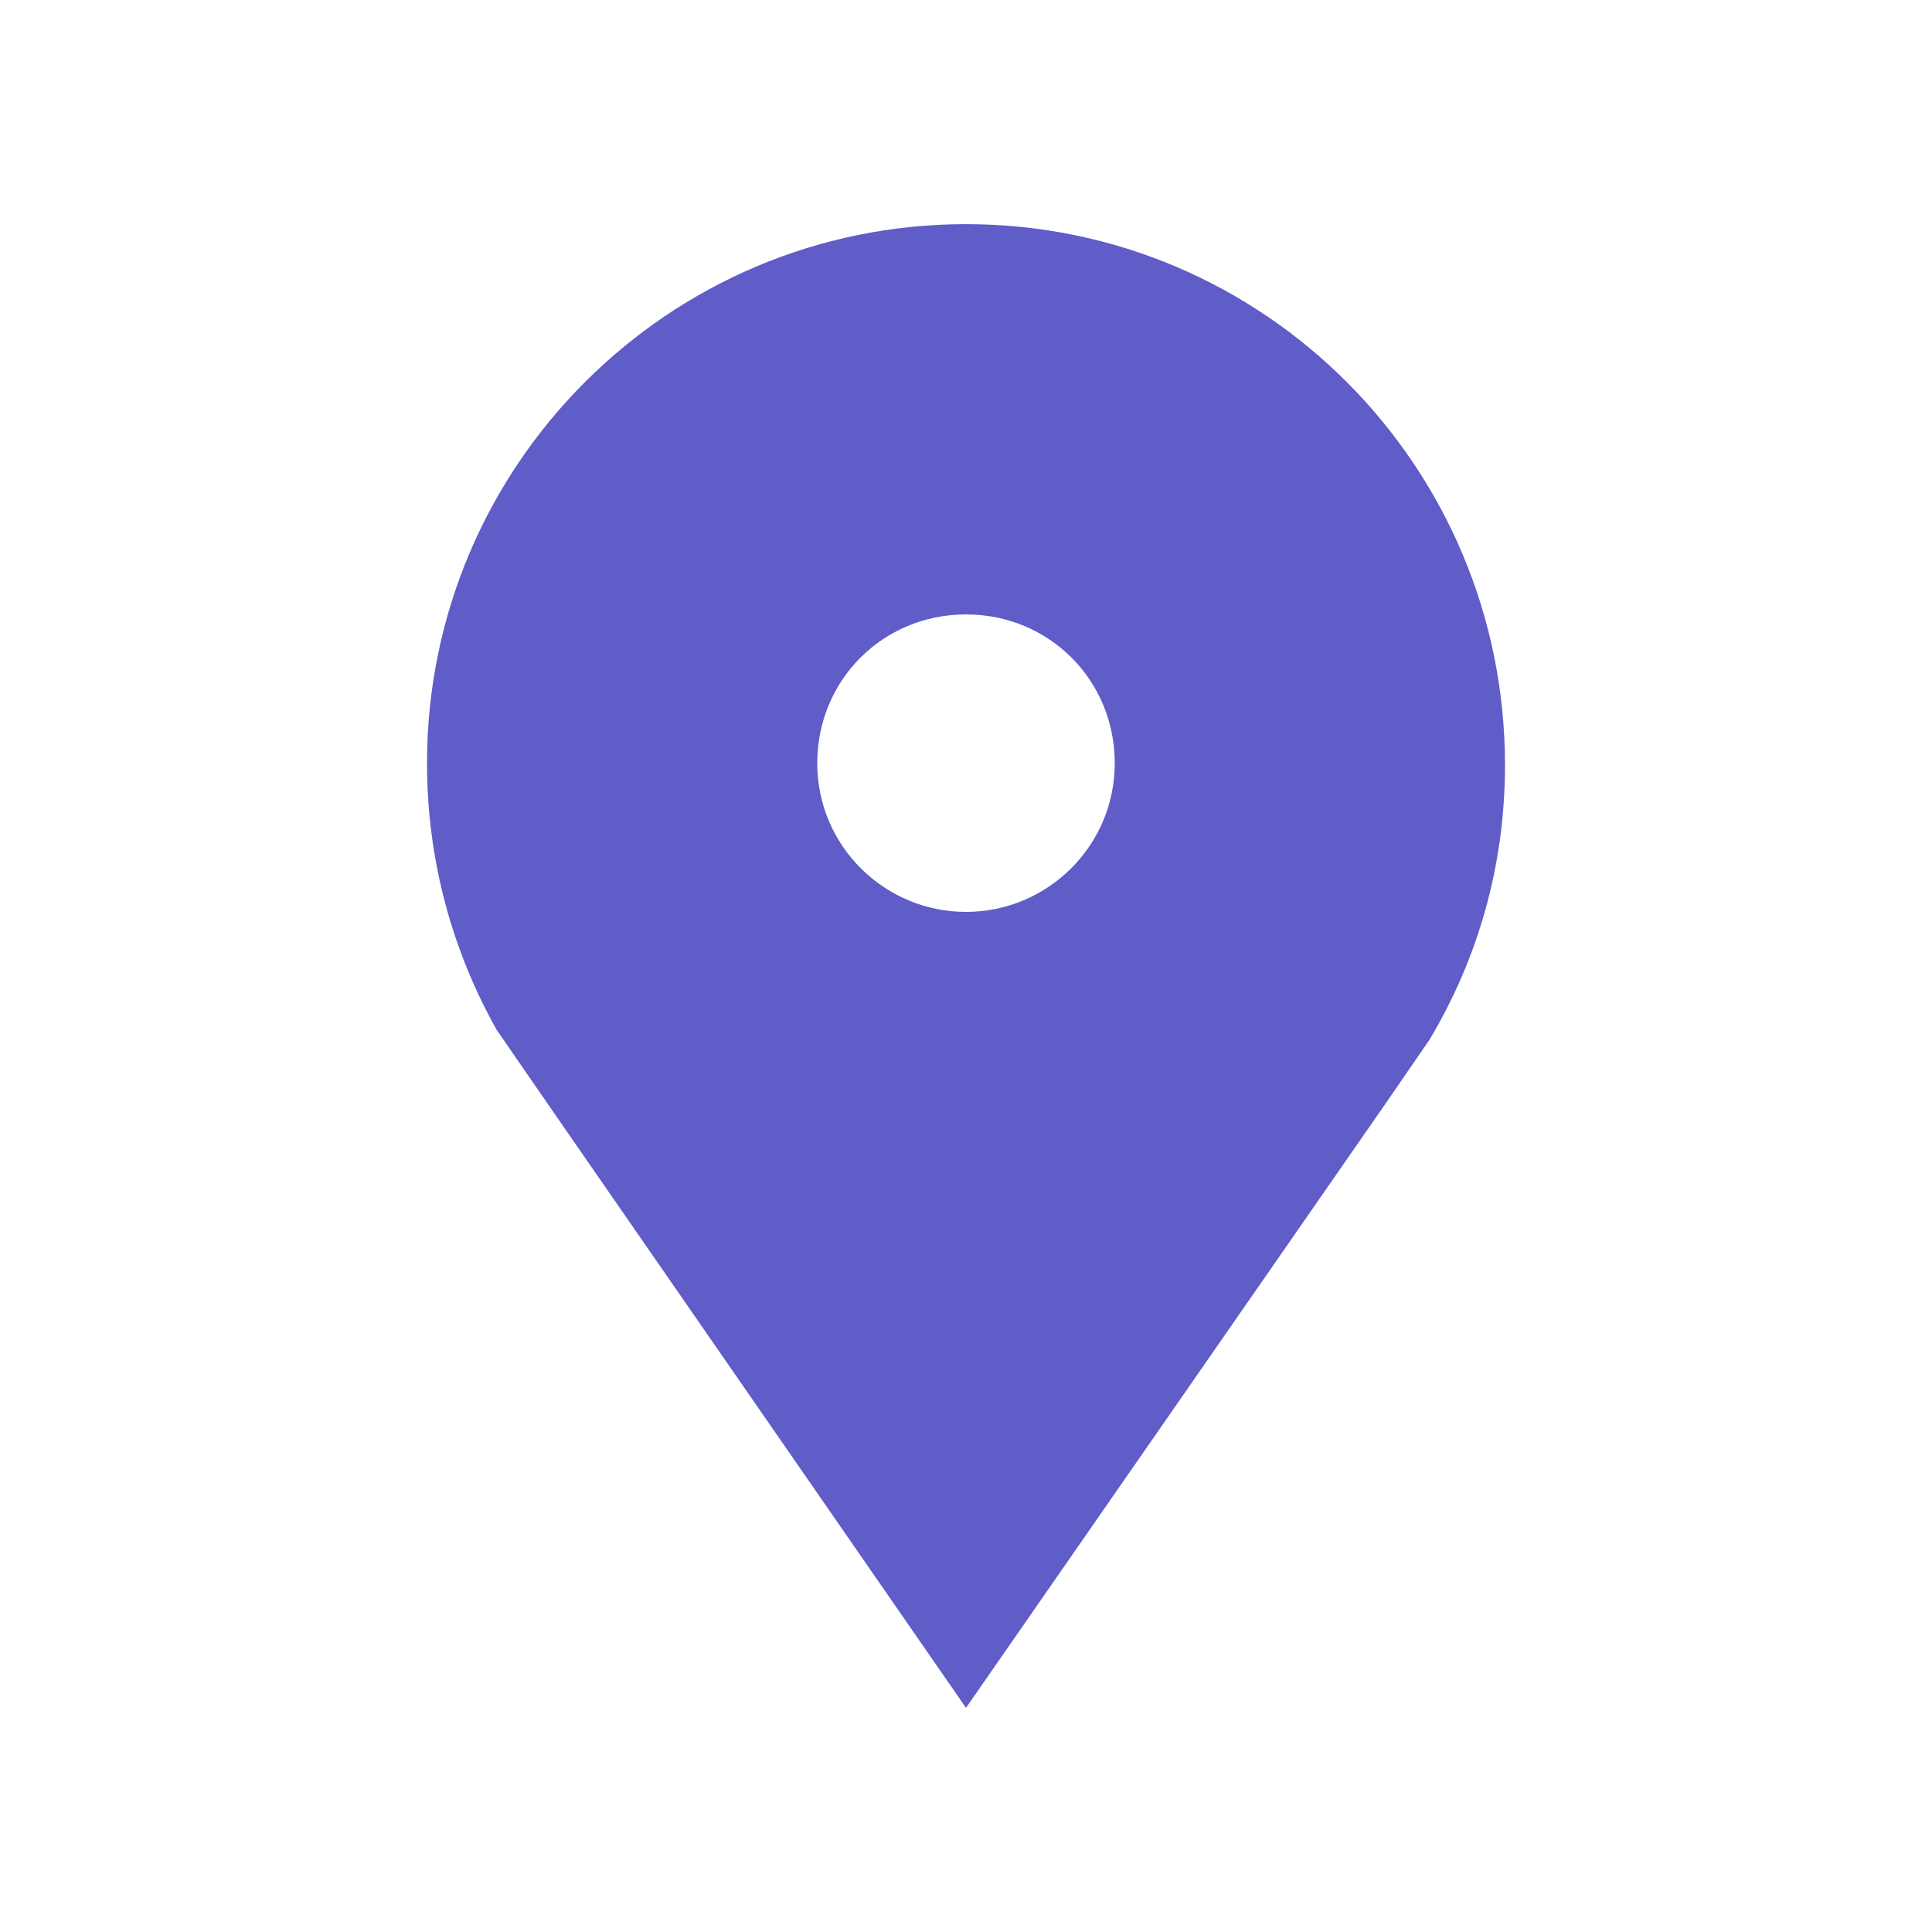
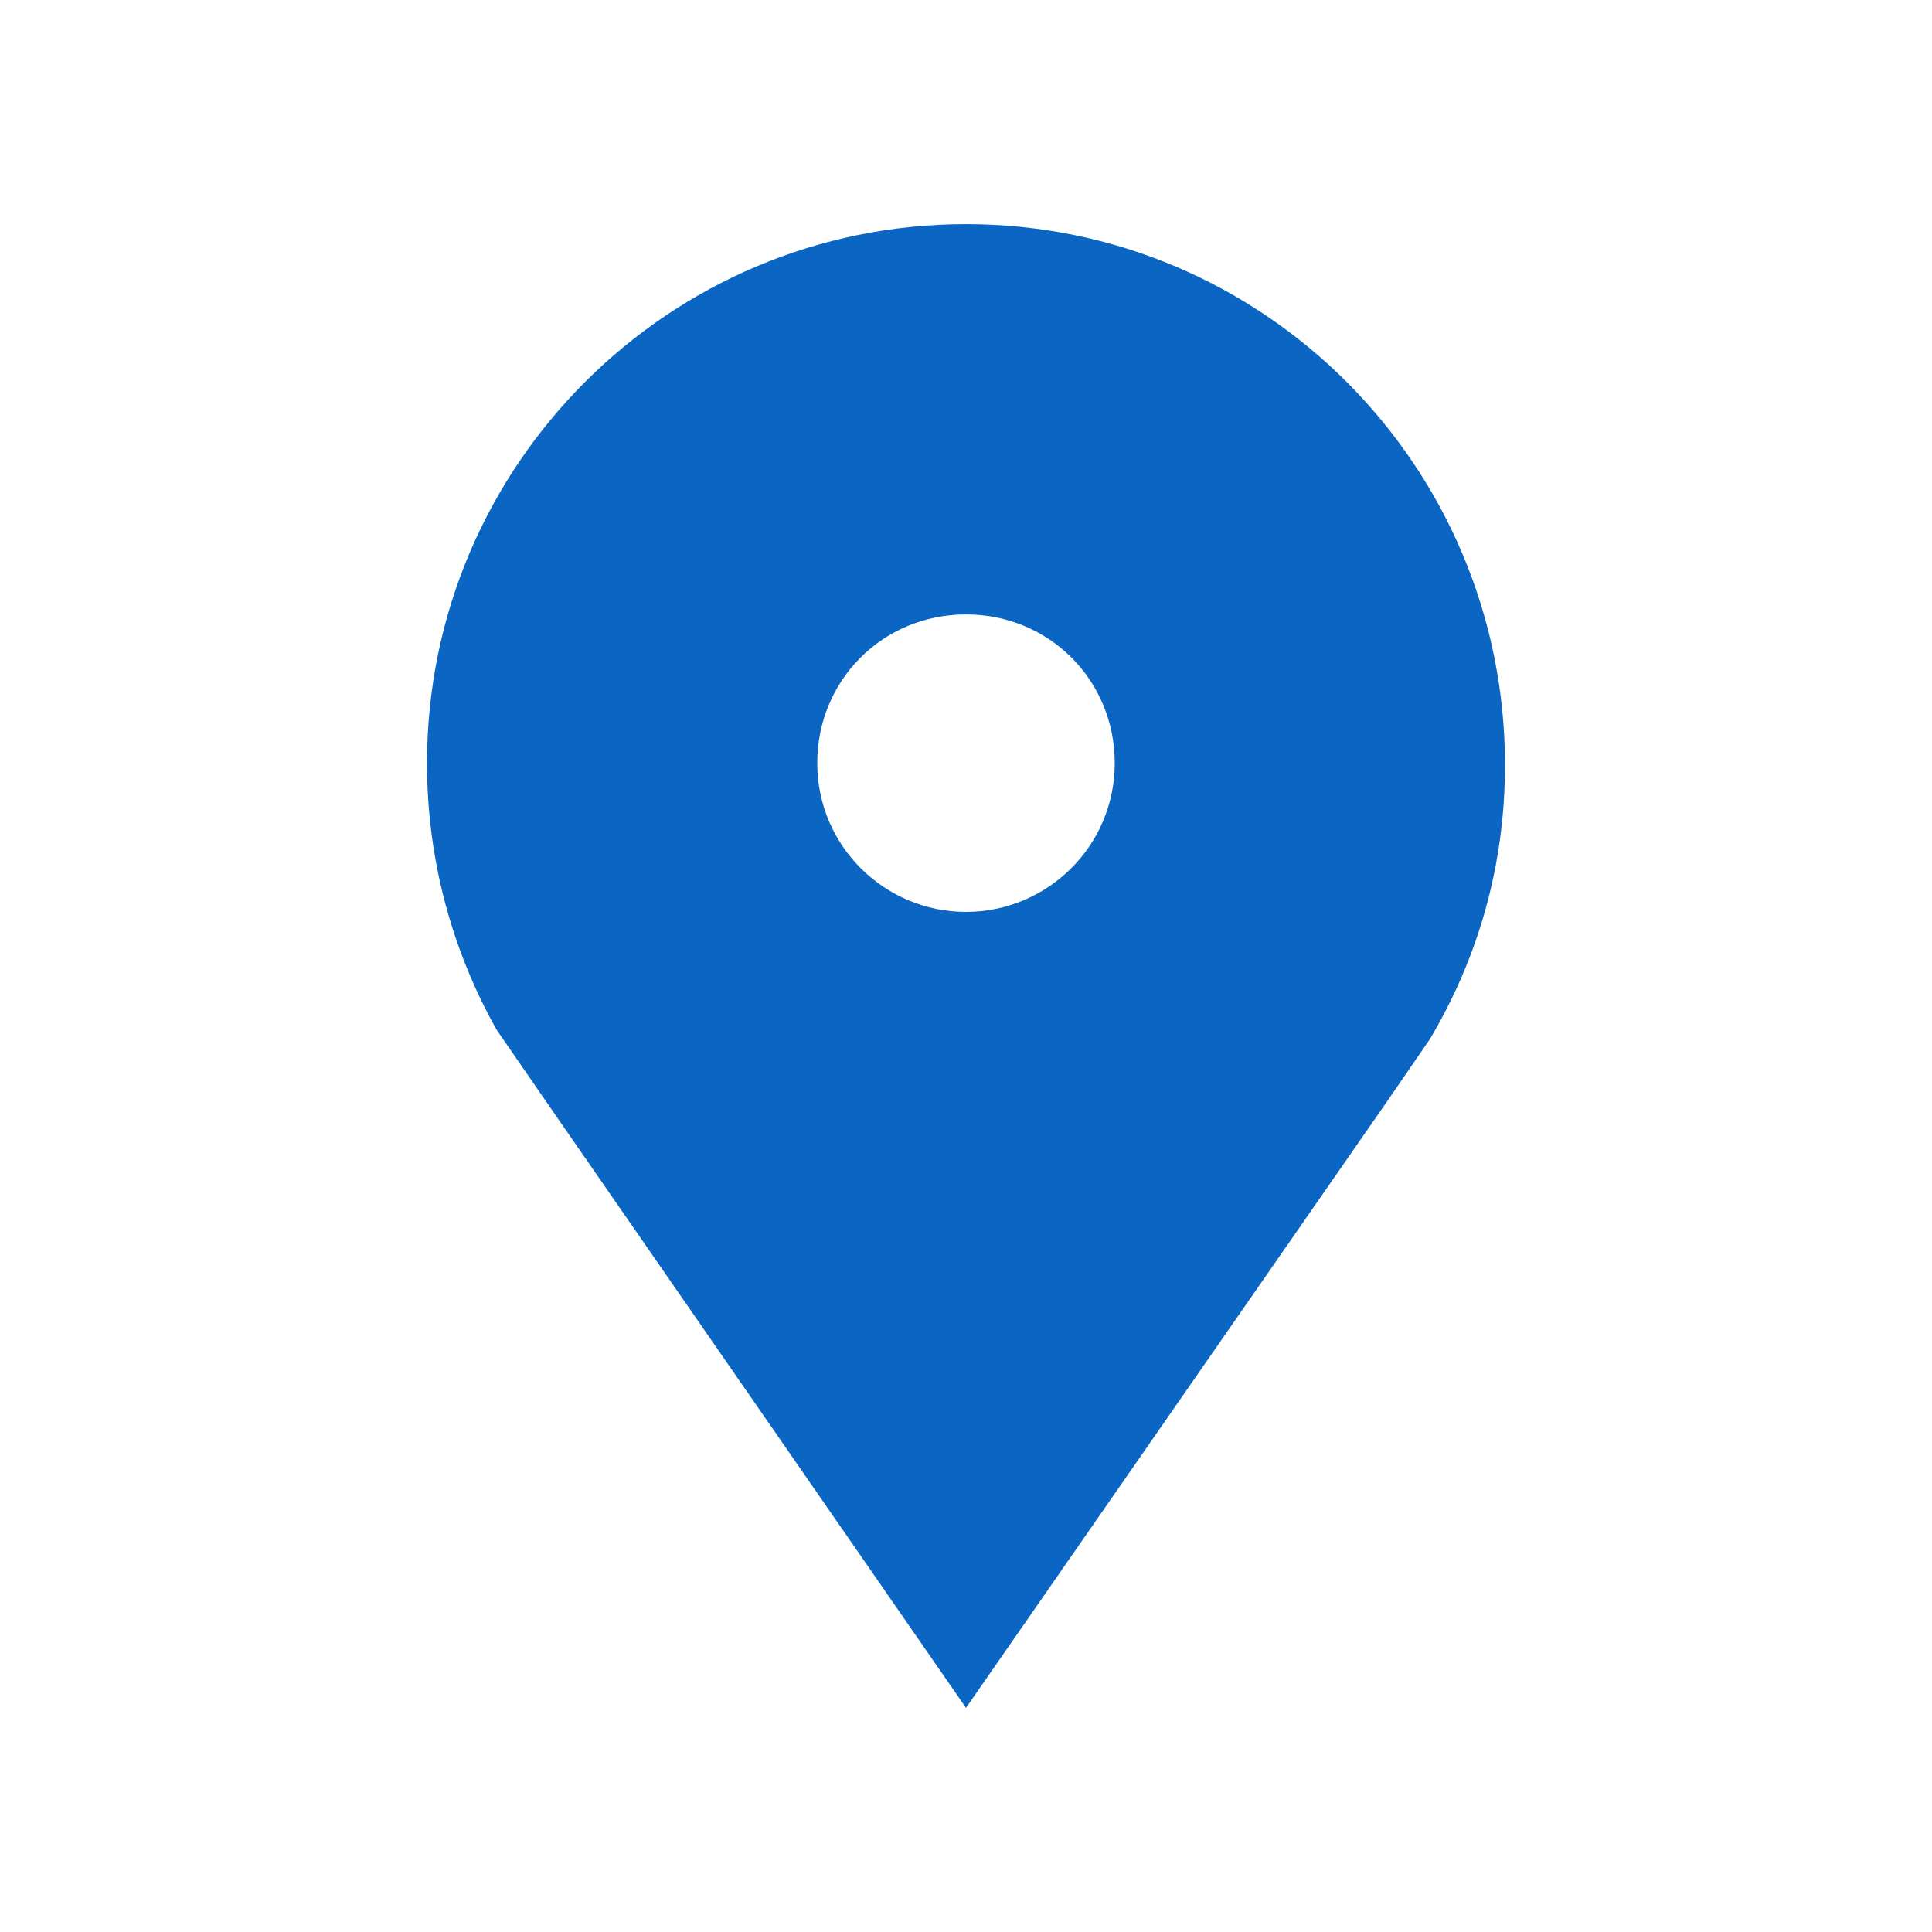
<svg xmlns="http://www.w3.org/2000/svg" width="20pt" height="20pt" version="1.1" viewBox="0 0 100 100">
-   <path d="m50 11.602c-15.398 0-27.898 12.5-27.898 27.898 0 5 1.301 9.699 3.602 13.801l2.898 4.199 21.398 30.898 21.801-31.398 2.199-3.199c2.5-4.199 3.898-9 3.898-14.199 0-15.5-12.5-28-27.898-28zm0 35.598c-4.199 0-7.699-3.398-7.699-7.699s3.398-7.699 7.699-7.699 7.699 3.398 7.699 7.699-3.5 7.699-7.699 7.699z" fill="#605cc8" />
+   <path d="m50 11.602c-15.398 0-27.898 12.5-27.898 27.898 0 5 1.301 9.699 3.602 13.801l2.898 4.199 21.398 30.898 21.801-31.398 2.199-3.199c2.5-4.199 3.898-9 3.898-14.199 0-15.5-12.5-28-27.898-28zm0 35.598c-4.199 0-7.699-3.398-7.699-7.699s3.398-7.699 7.699-7.699 7.699 3.398 7.699 7.699-3.5 7.699-7.699 7.699z" fill="#0A66C2" />
</svg>
